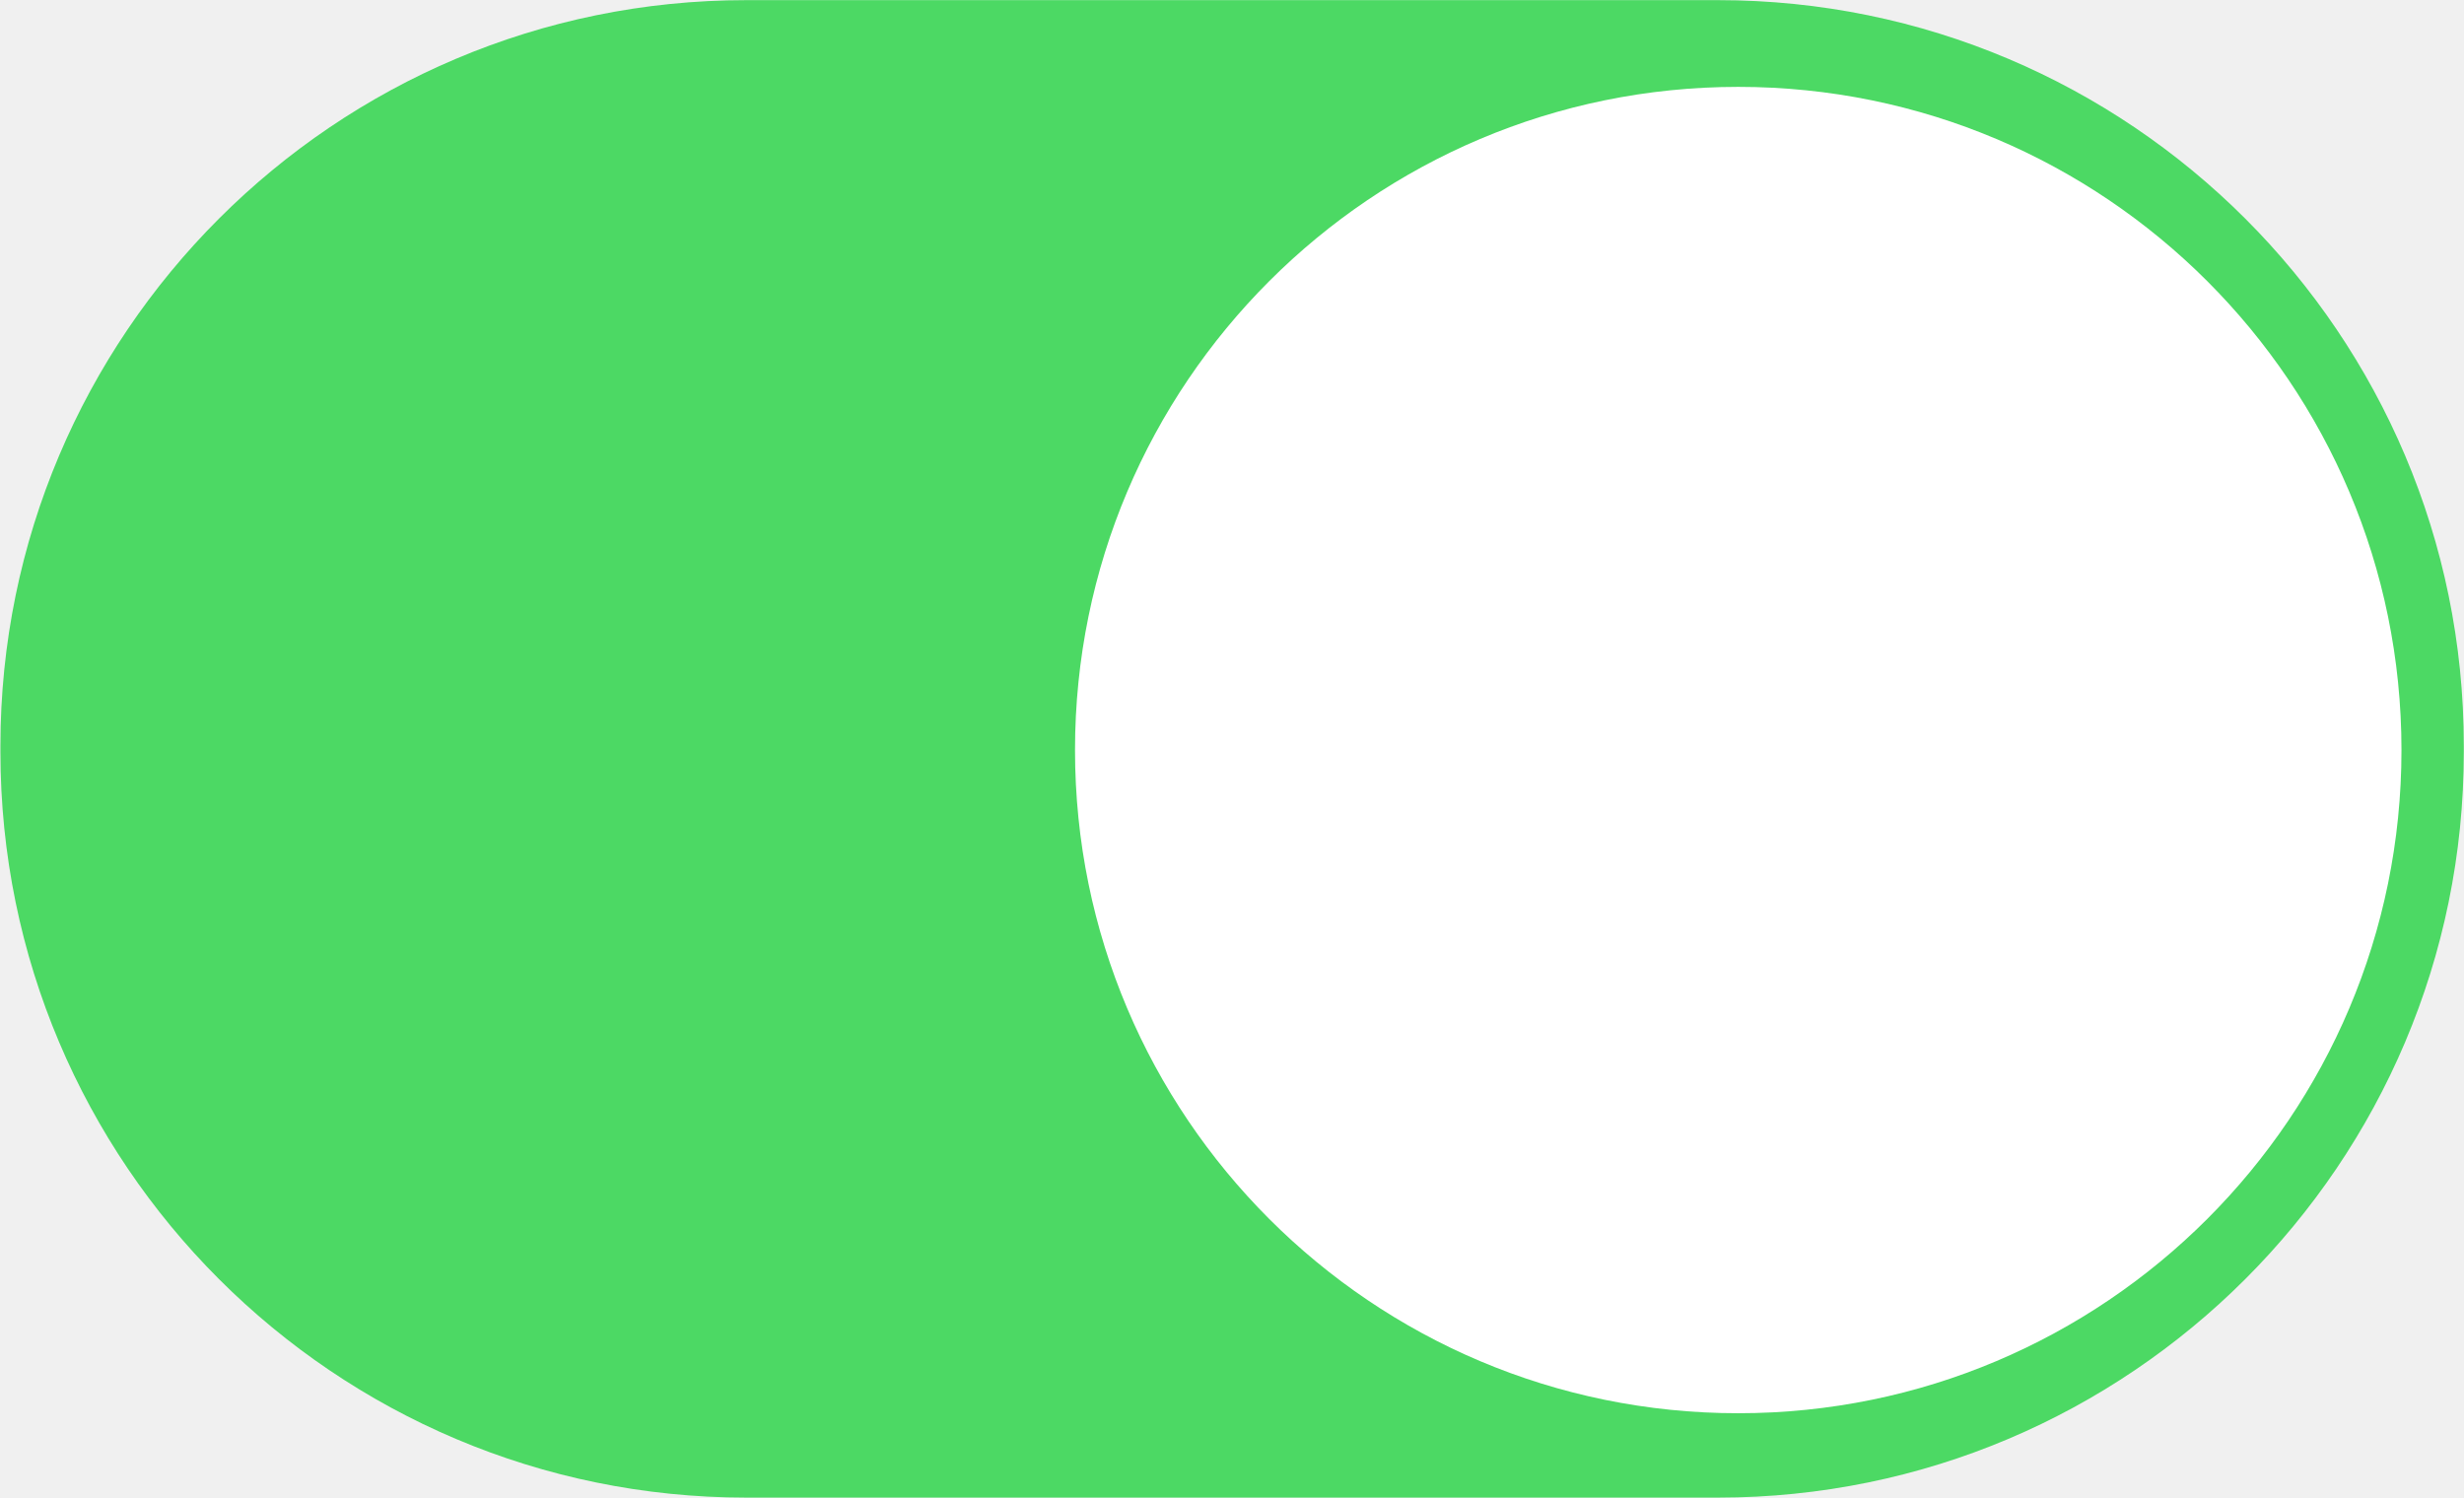
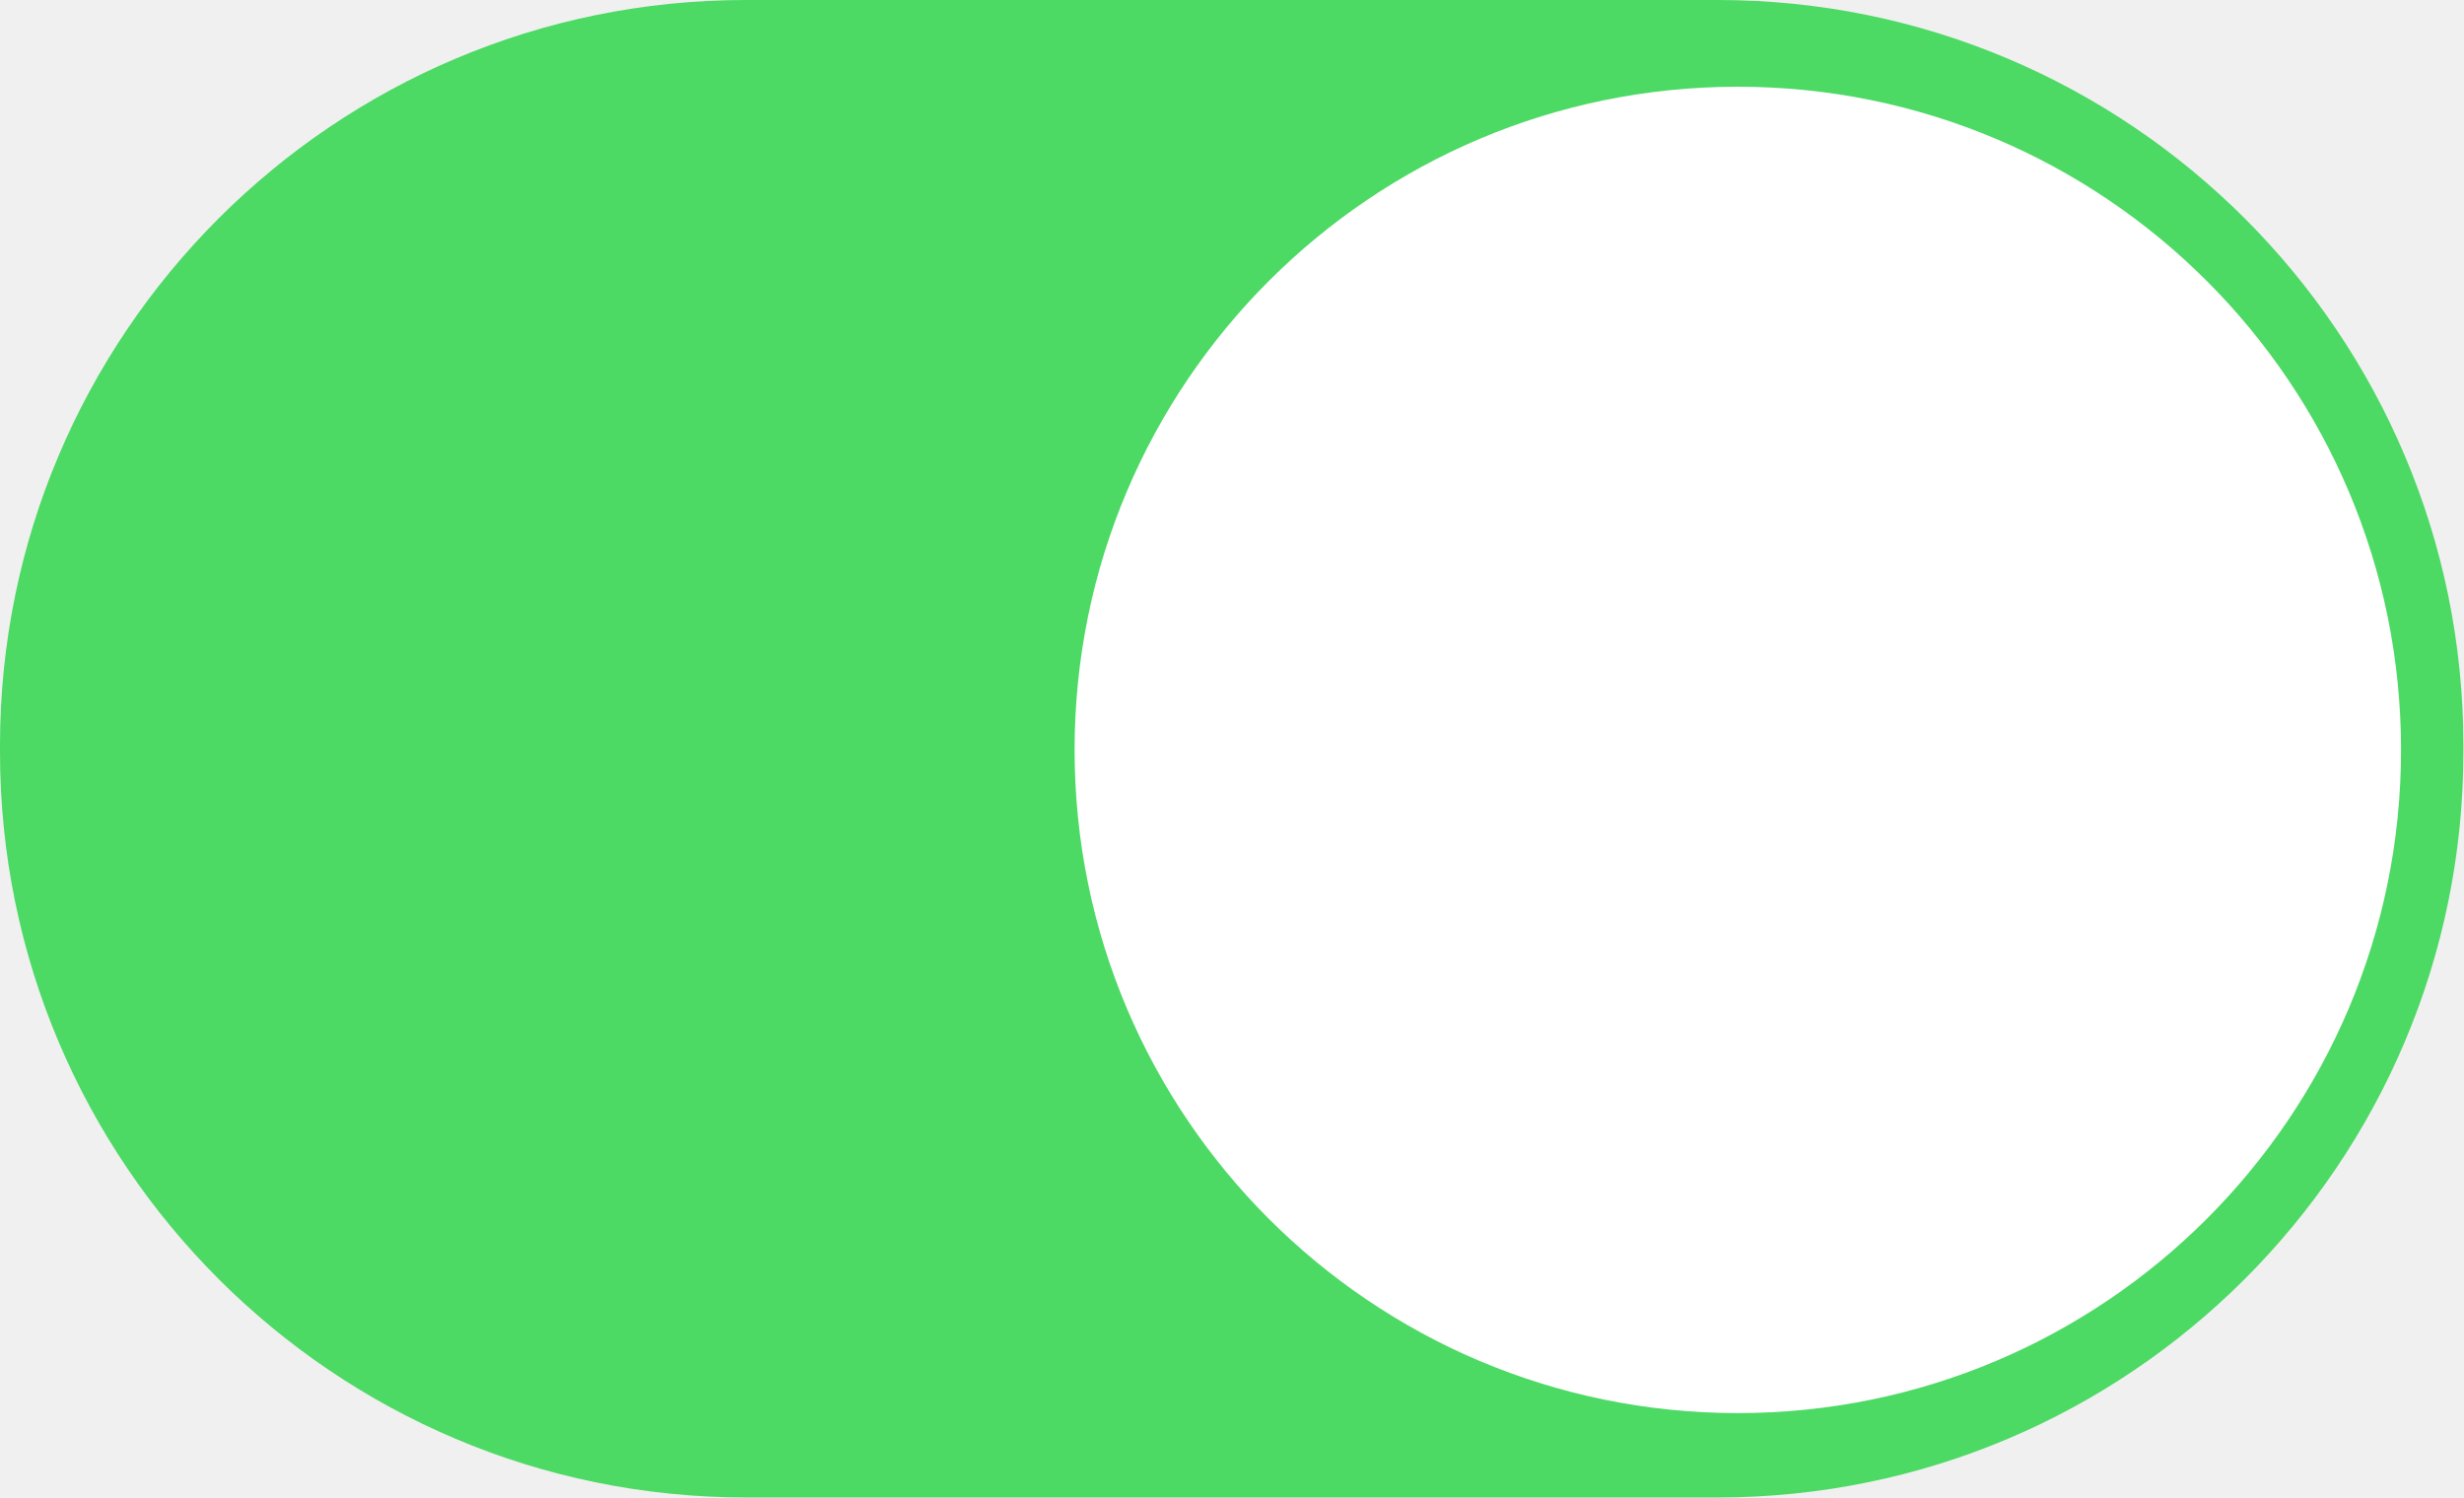
<svg xmlns="http://www.w3.org/2000/svg" width="100%" height="100%" viewBox="0 0 102 62" version="1.1" xml:space="preserve" style="fill-rule:evenodd;clip-rule:evenodd;stroke-linejoin:round;stroke-miterlimit:2;">
-   <g id="Artboard1" transform="matrix(1,0,0,1,-6.01762,-12.0057)">
-     <rect x="6.018" y="12.006" width="101.975" height="61.993" style="fill:none;" />
-     <clipPath id="_clip1">
-       <rect x="6.018" y="12.006" width="101.975" height="61.993" />
-     </clipPath>
-     <g clip-path="url(#_clip1)">
+   <g transform="matrix(1,0,0,1,-0.0176249,-0.00574055)">
+     <g transform="matrix(1,0,0,1,-6.01762,-12.0057)">
      <g transform="matrix(0.999698,0,0,0.96013,-0.281677,1.8667)">
        <path d="M108.324,42.719C108.324,24.973 94.487,10.566 77.444,10.566L37.199,10.566C20.156,10.566 6.319,24.973 6.319,42.719L6.319,42.981C6.319,60.726 20.156,75.134 37.199,75.134L77.444,75.134C94.487,75.134 108.324,60.726 108.324,42.981L108.324,42.719Z" style="fill:rgb(76,217,100);" />
      </g>
+     </g>
+     <g transform="matrix(1,0,0,1,-6.01762,-12.0057)">
      <g transform="matrix(1.0099,0,0,1.0099,-2.29076,-0.352327)">
        <circle cx="79.478" cy="42.984" r="27.186" style="fill:white;" />
      </g>
    </g>
  </g>
</svg>
